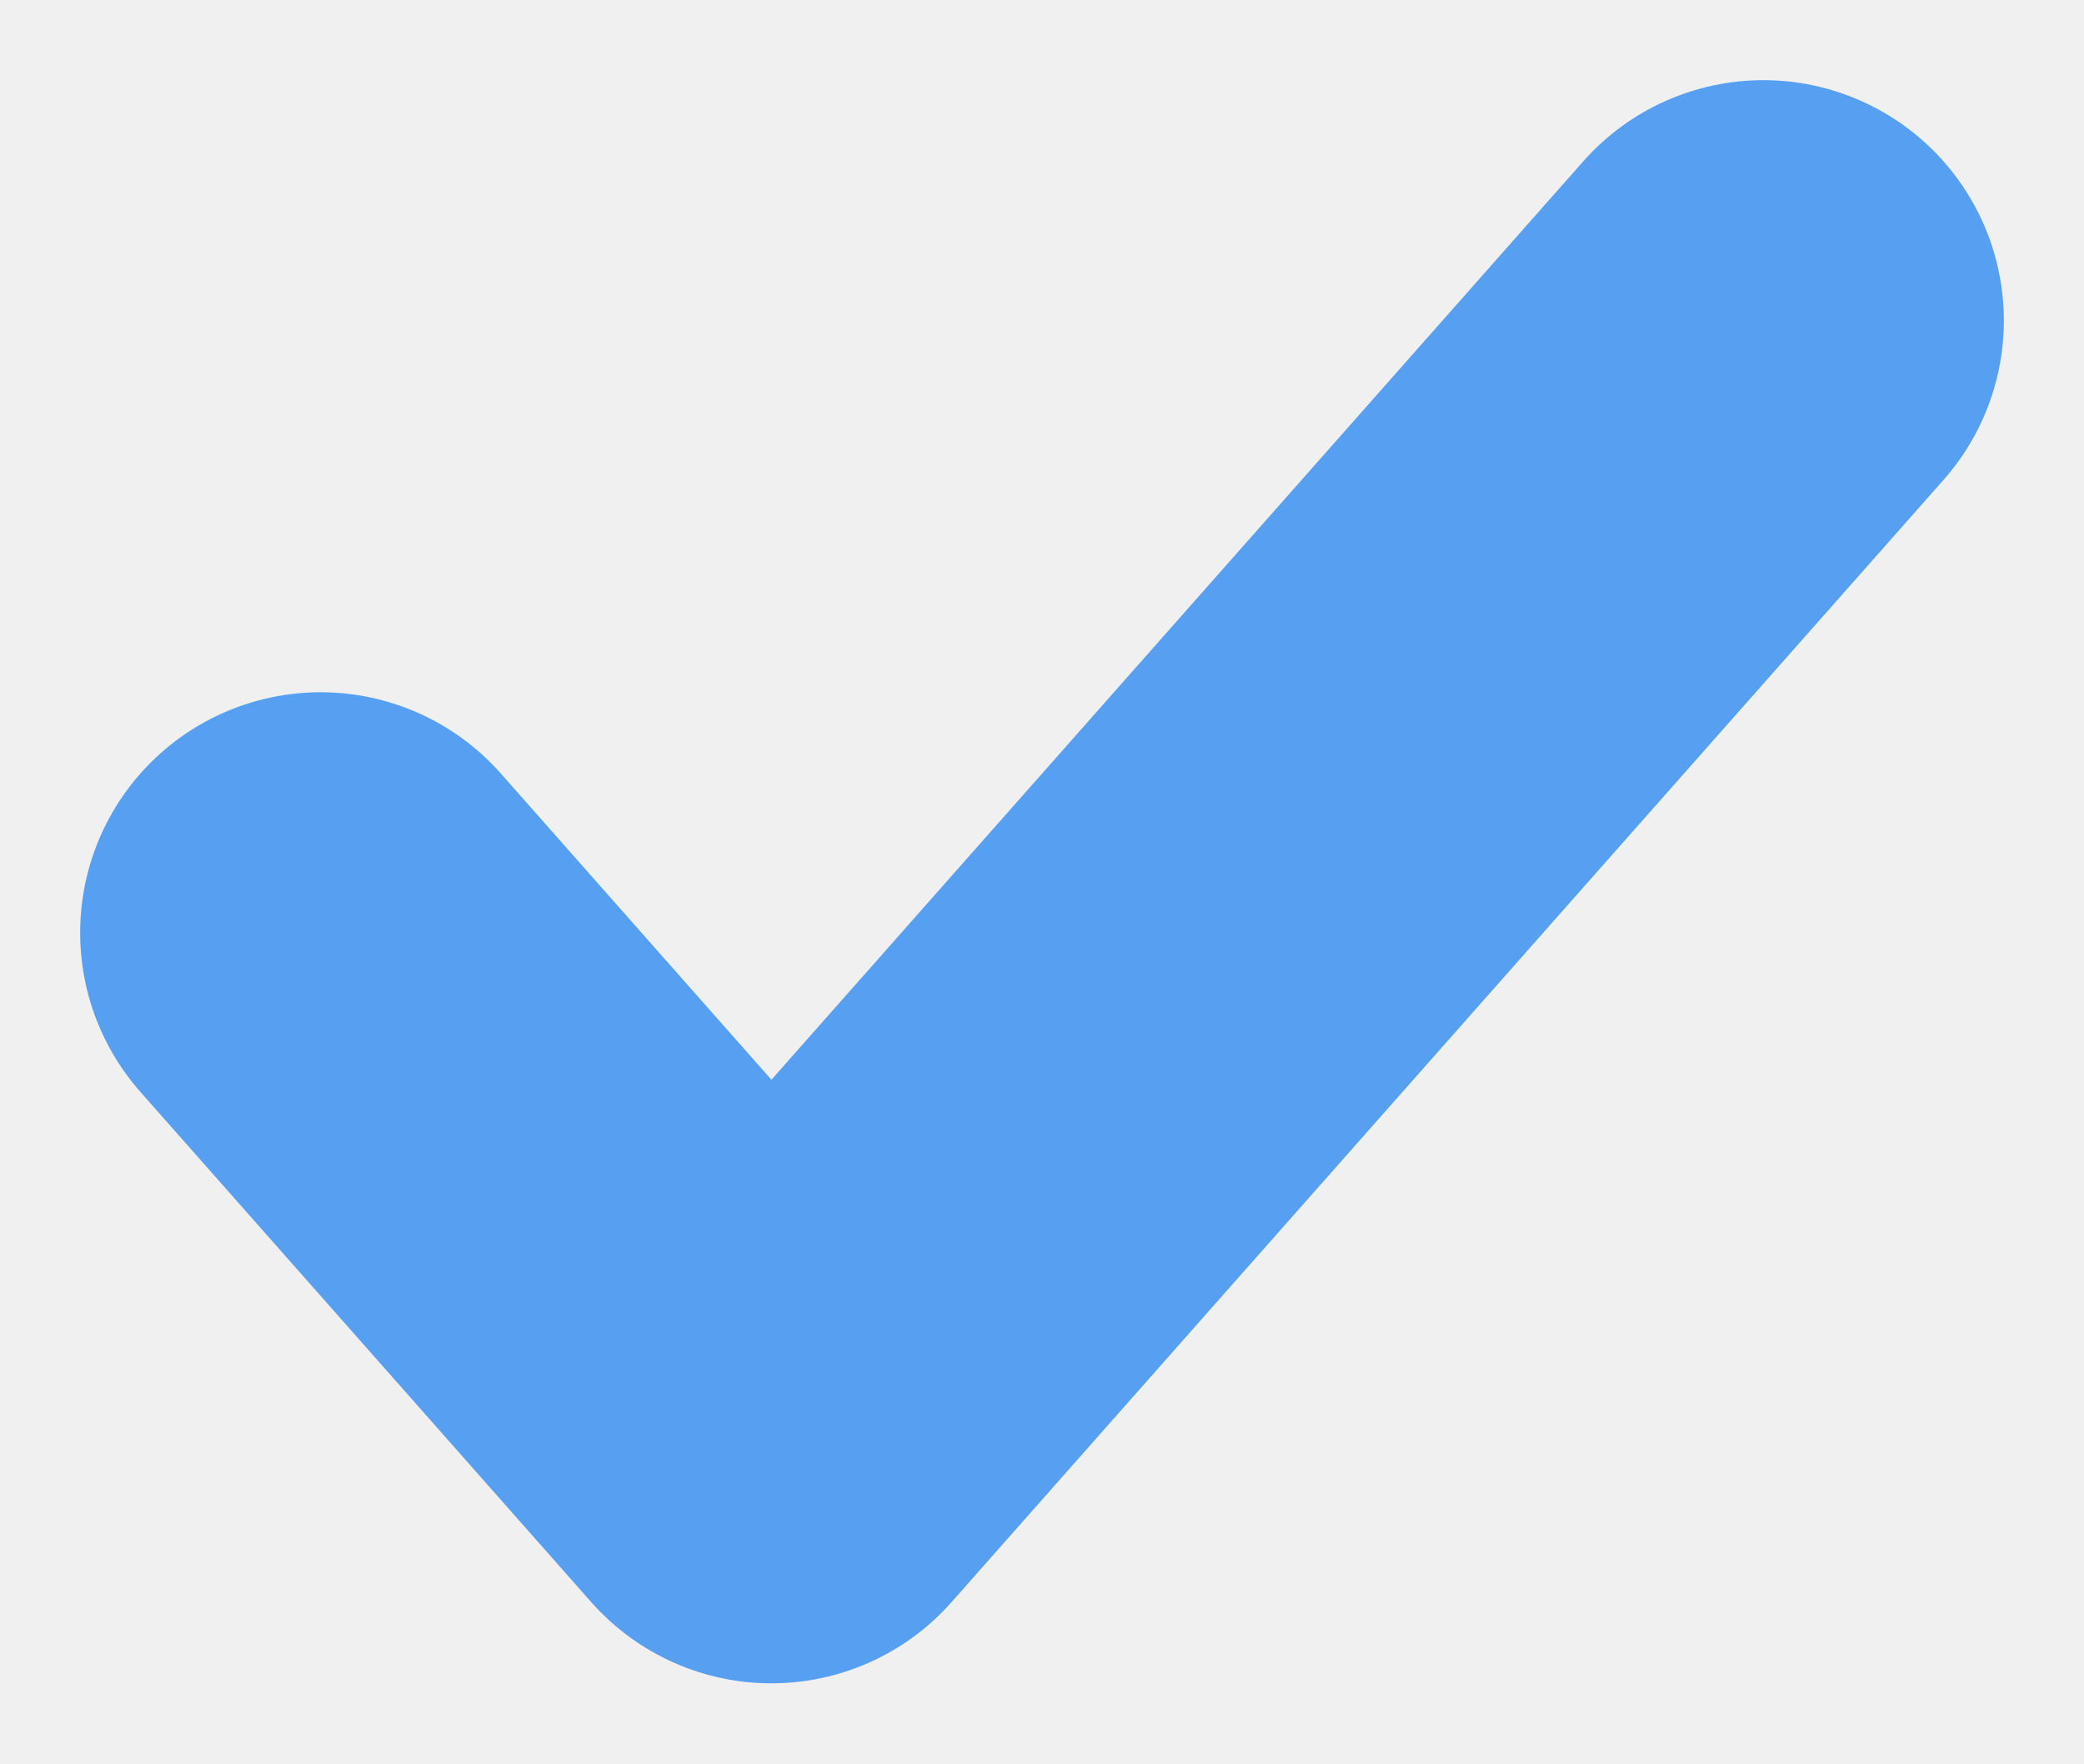
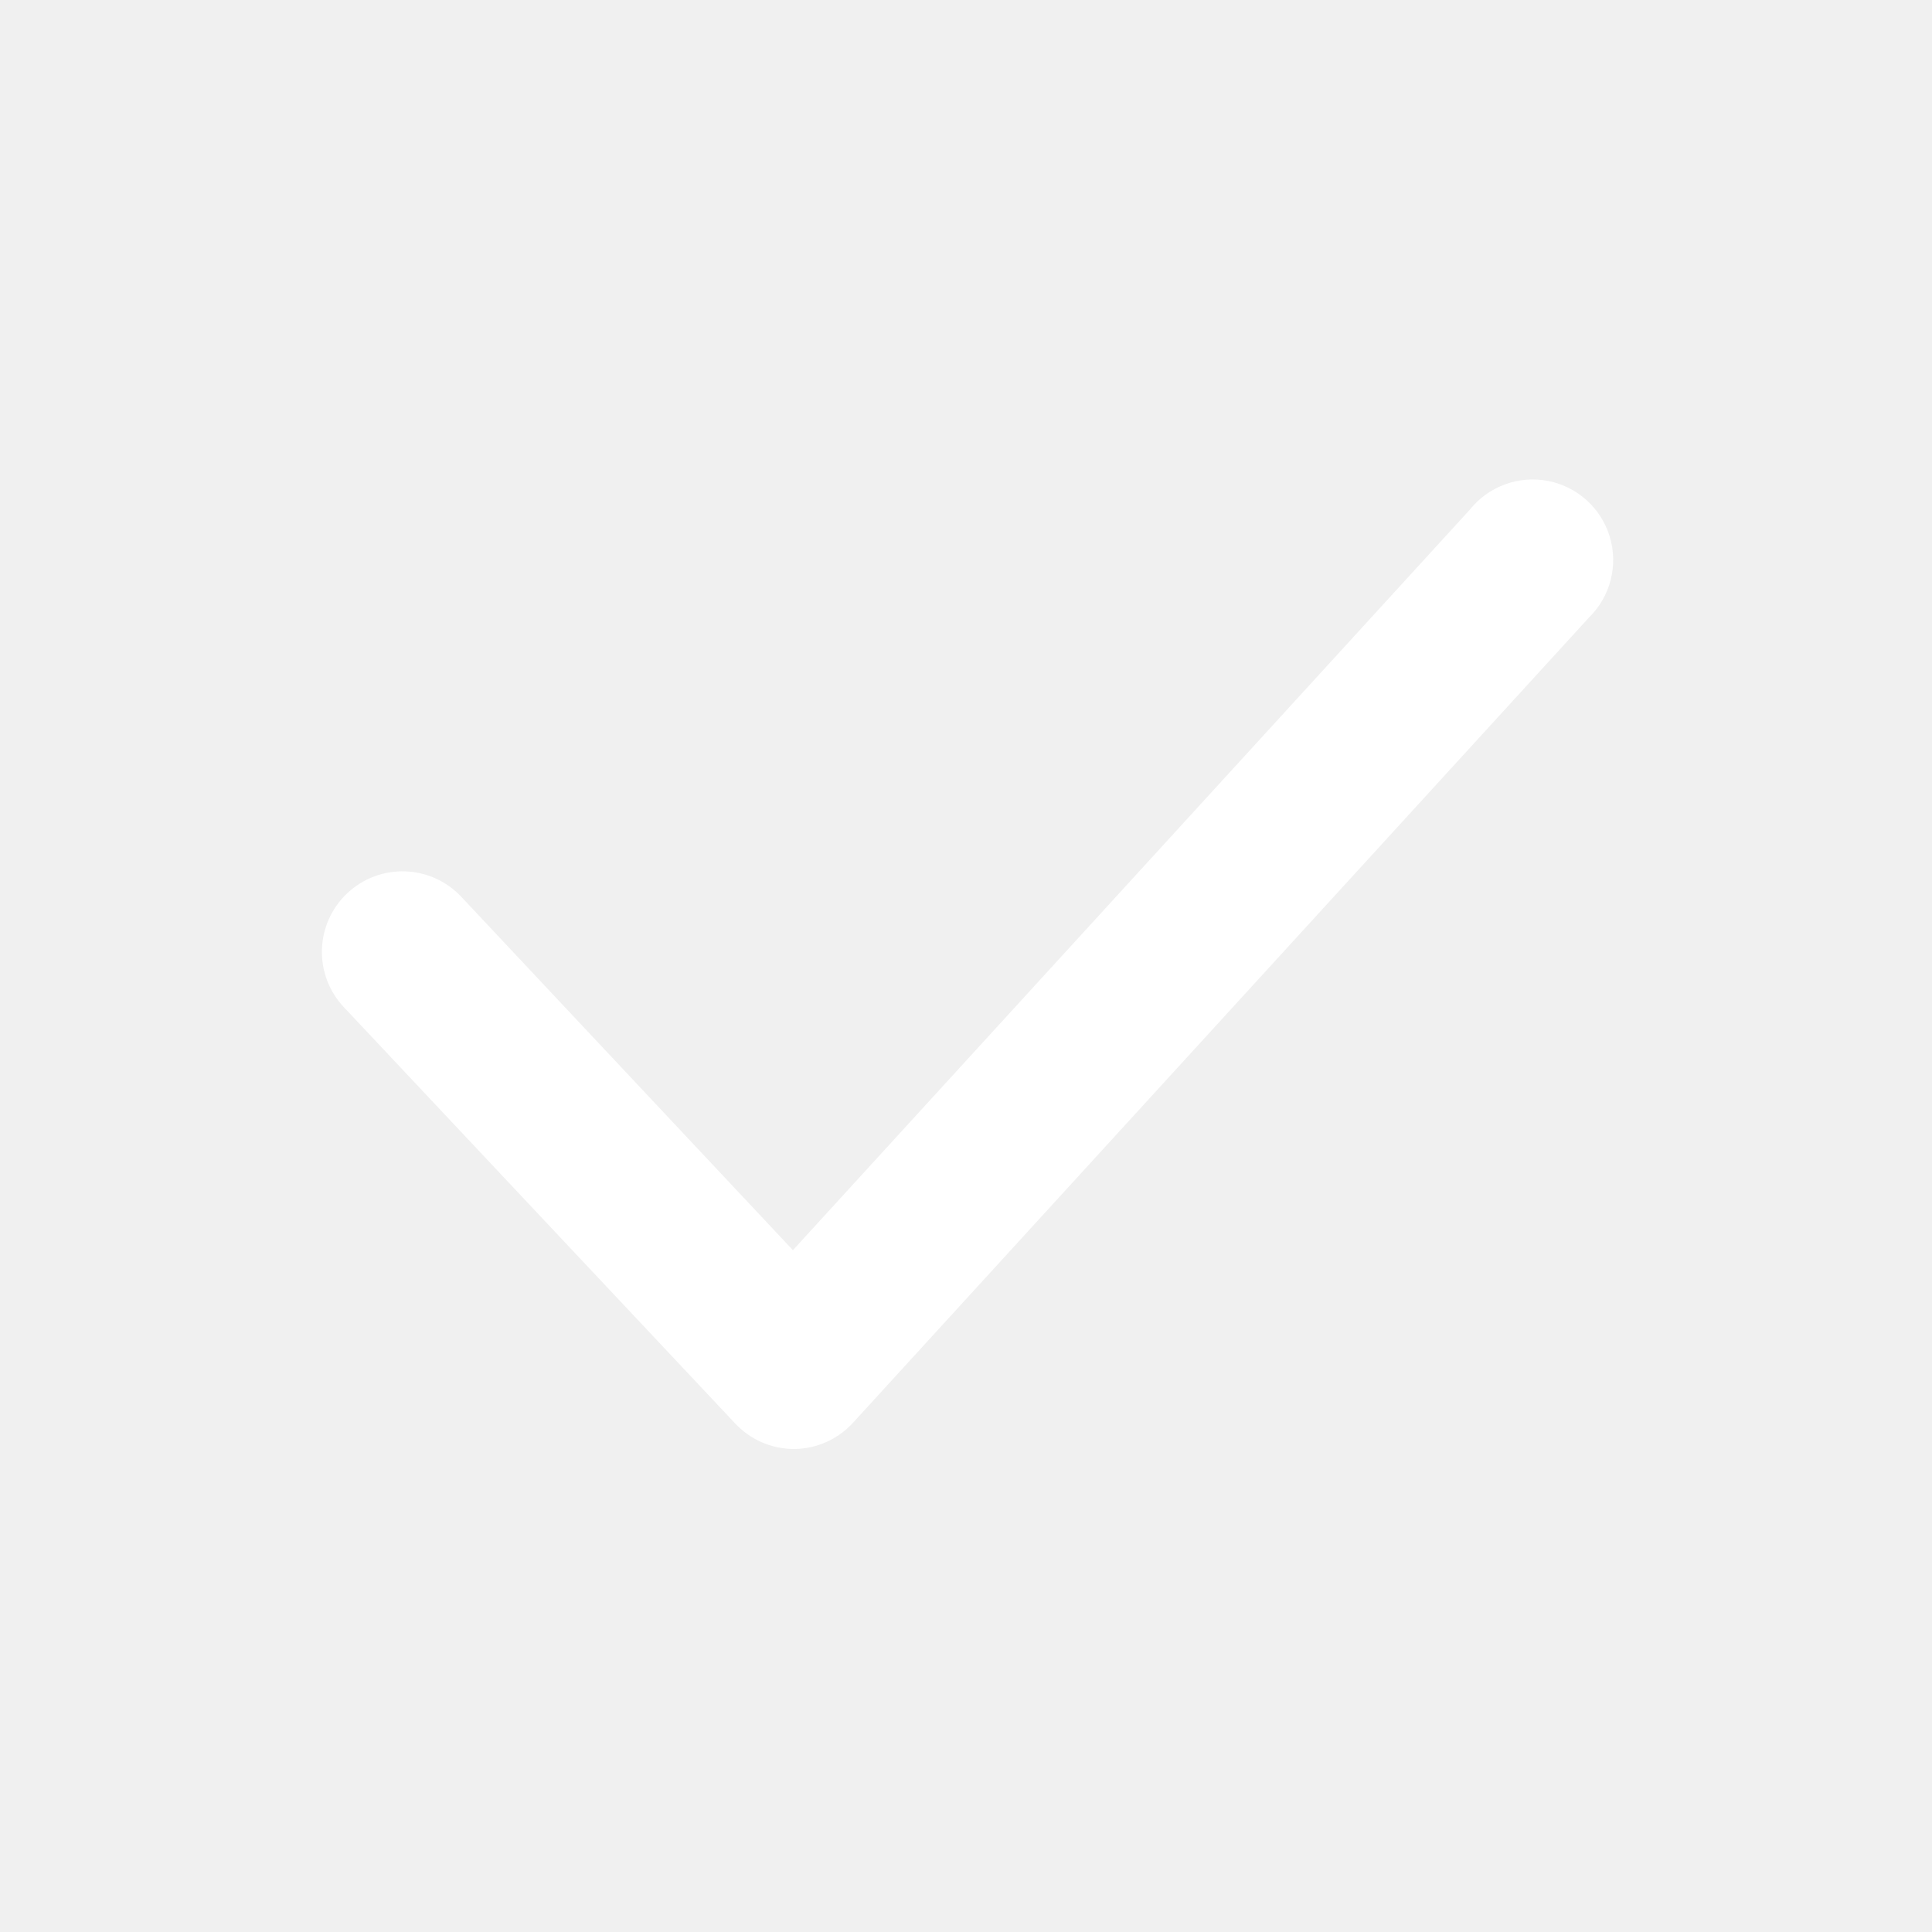
- <svg xmlns="http://www.w3.org/2000/svg" width="13" height="11" viewBox="0 0 13 11" fill="none">
-   <path d="M11 2L4.812 9L2 5.818" stroke="#579FF1" stroke-width="3" stroke-linecap="round" stroke-linejoin="round" />
+ <svg xmlns="http://www.w3.org/2000/svg" viewBox="0 0 24 24">
+   <defs>
+     <style>.cls-1{fill:#fff;opacity:0;}.cls-2{fill:white;}</style>
+   </defs>
+   <g id="Layer_2" data-name="Layer 2">
+     <g id="checkmark">
+       <g id="checkmark-2" data-name="checkmark">
+         <rect class="cls-1" width="24" height="24" />
+         <path class="cls-2" d="M9.86,18a1,1,0,0,1-.73-.32L4.27,12.51a1,1,0,1,1,1.46-1.37l4.12,4.39,8.41-9.2a1,1,0,1,1,1.48,1.34l-9.14,10a1,1,0,0,1-.73.33Z" />
+       </g>
+     </g>
+   </g>
</svg>
